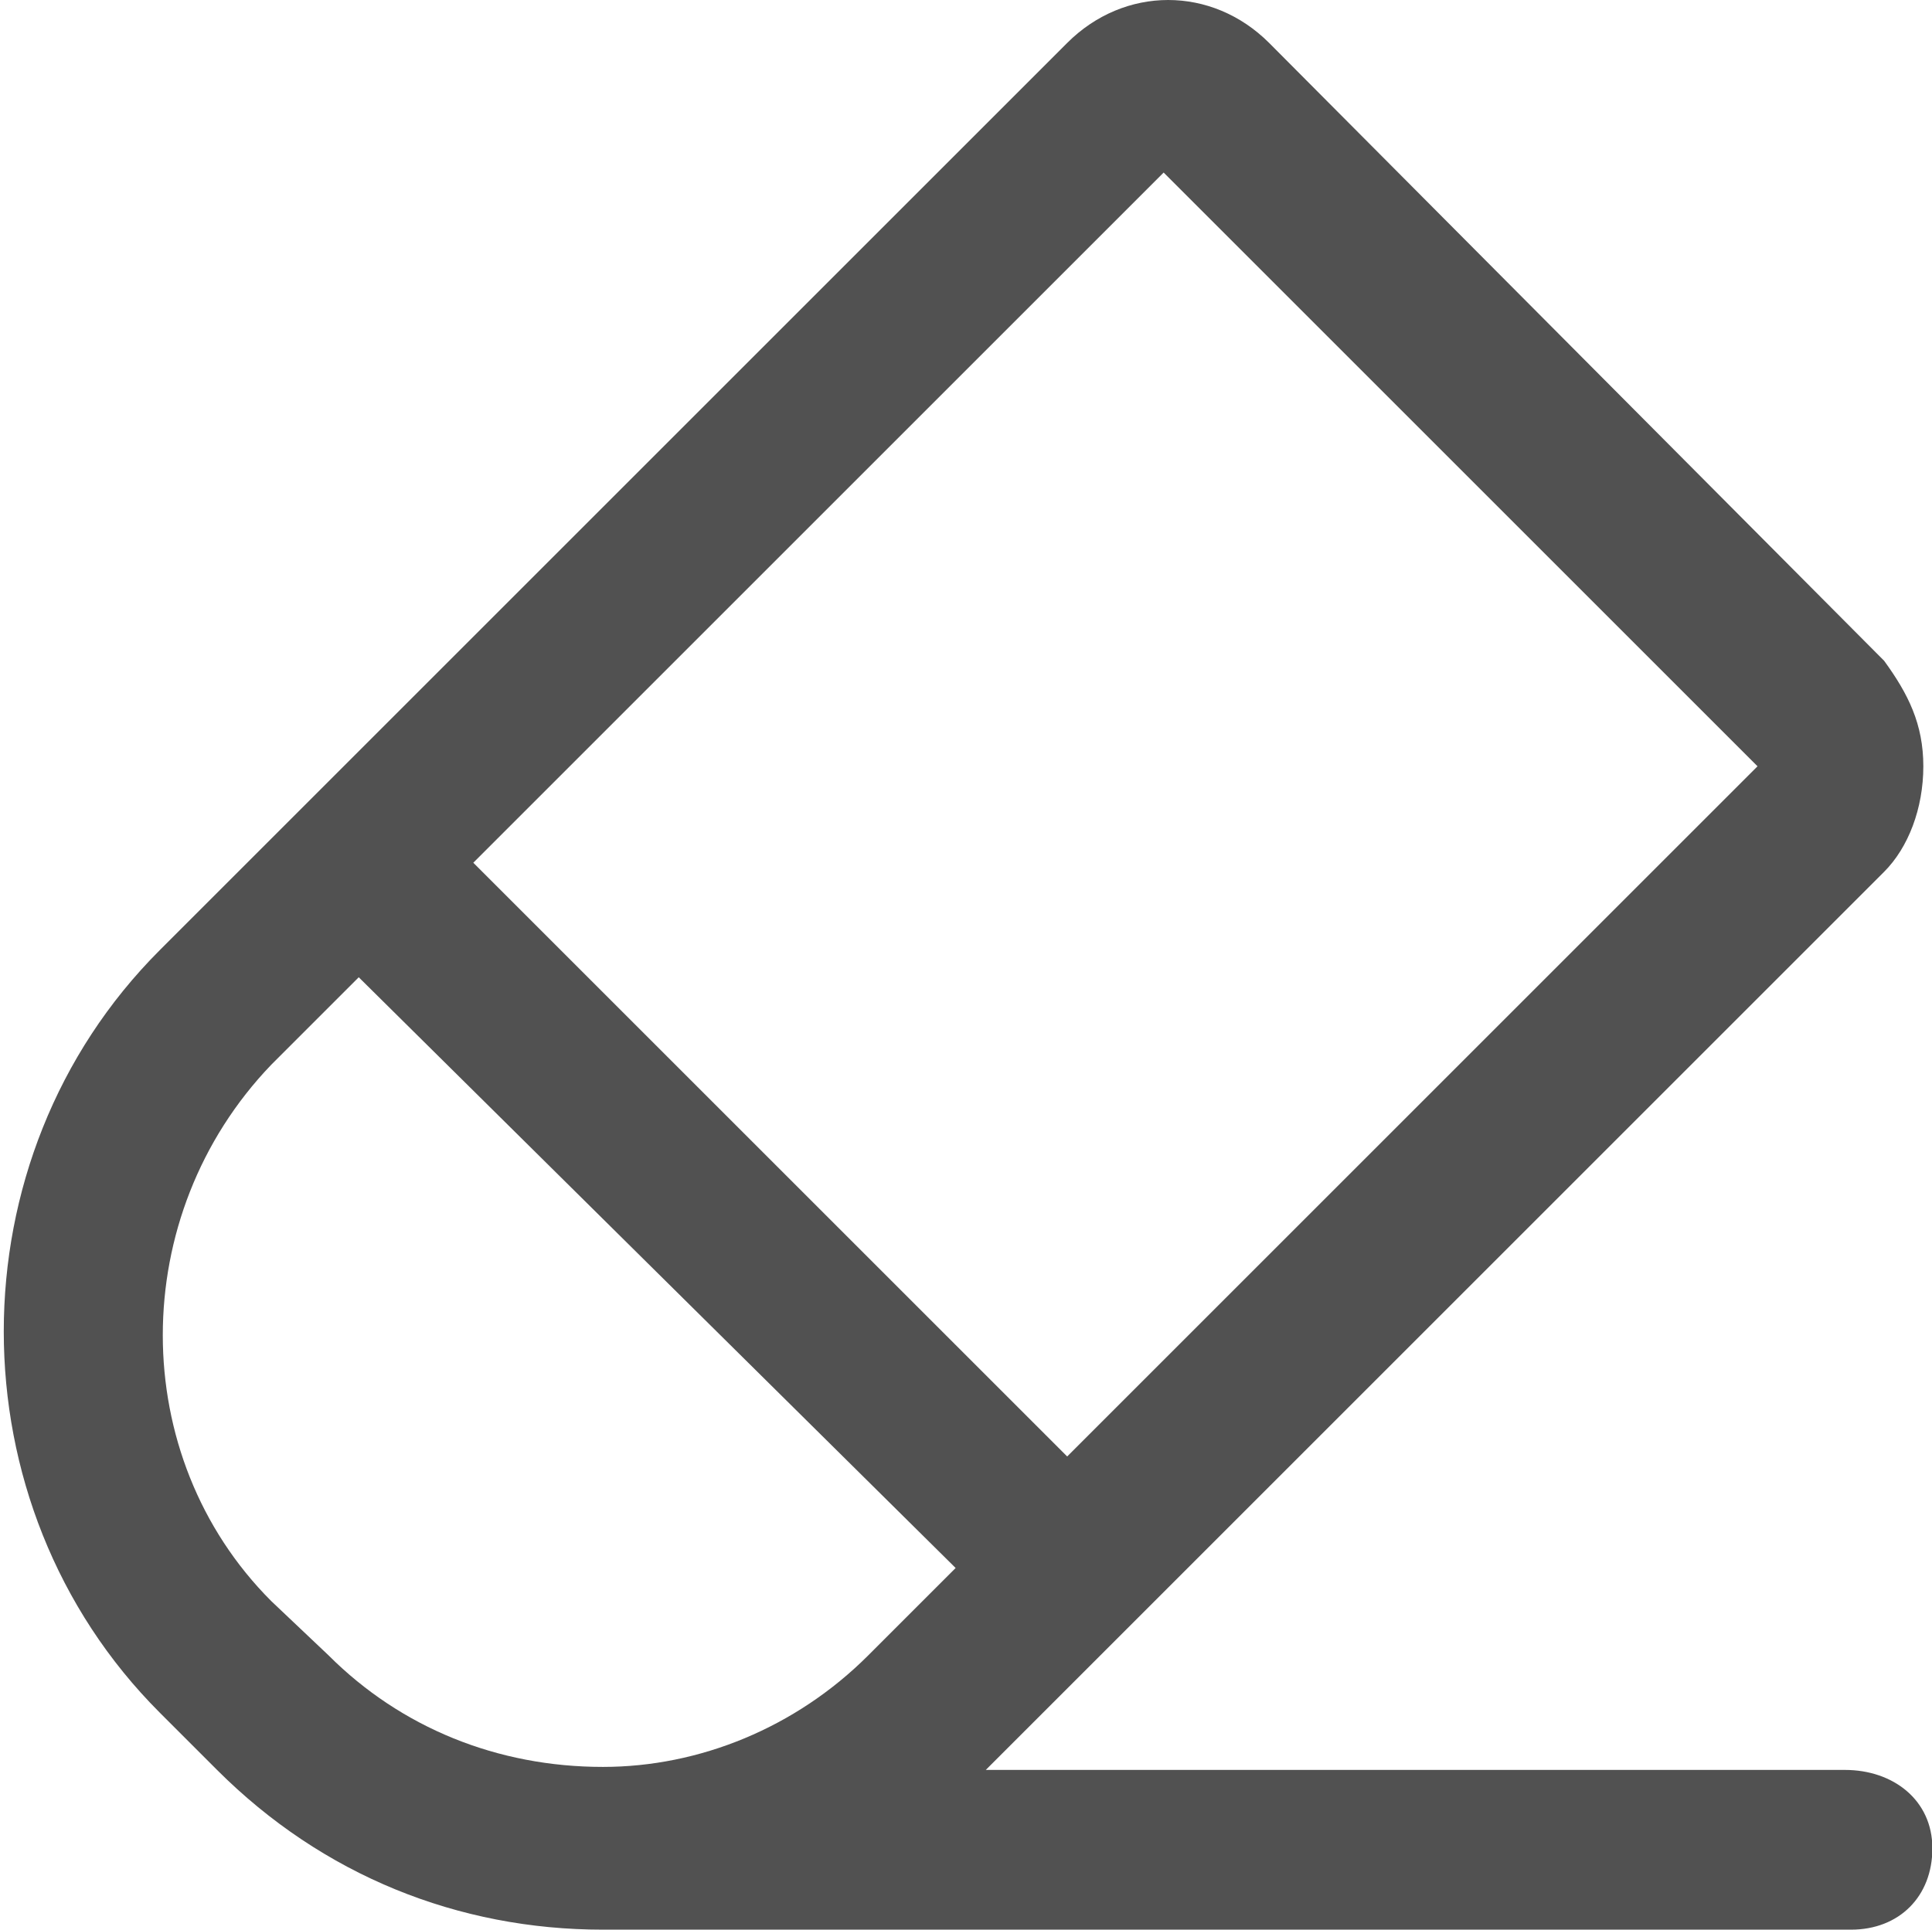
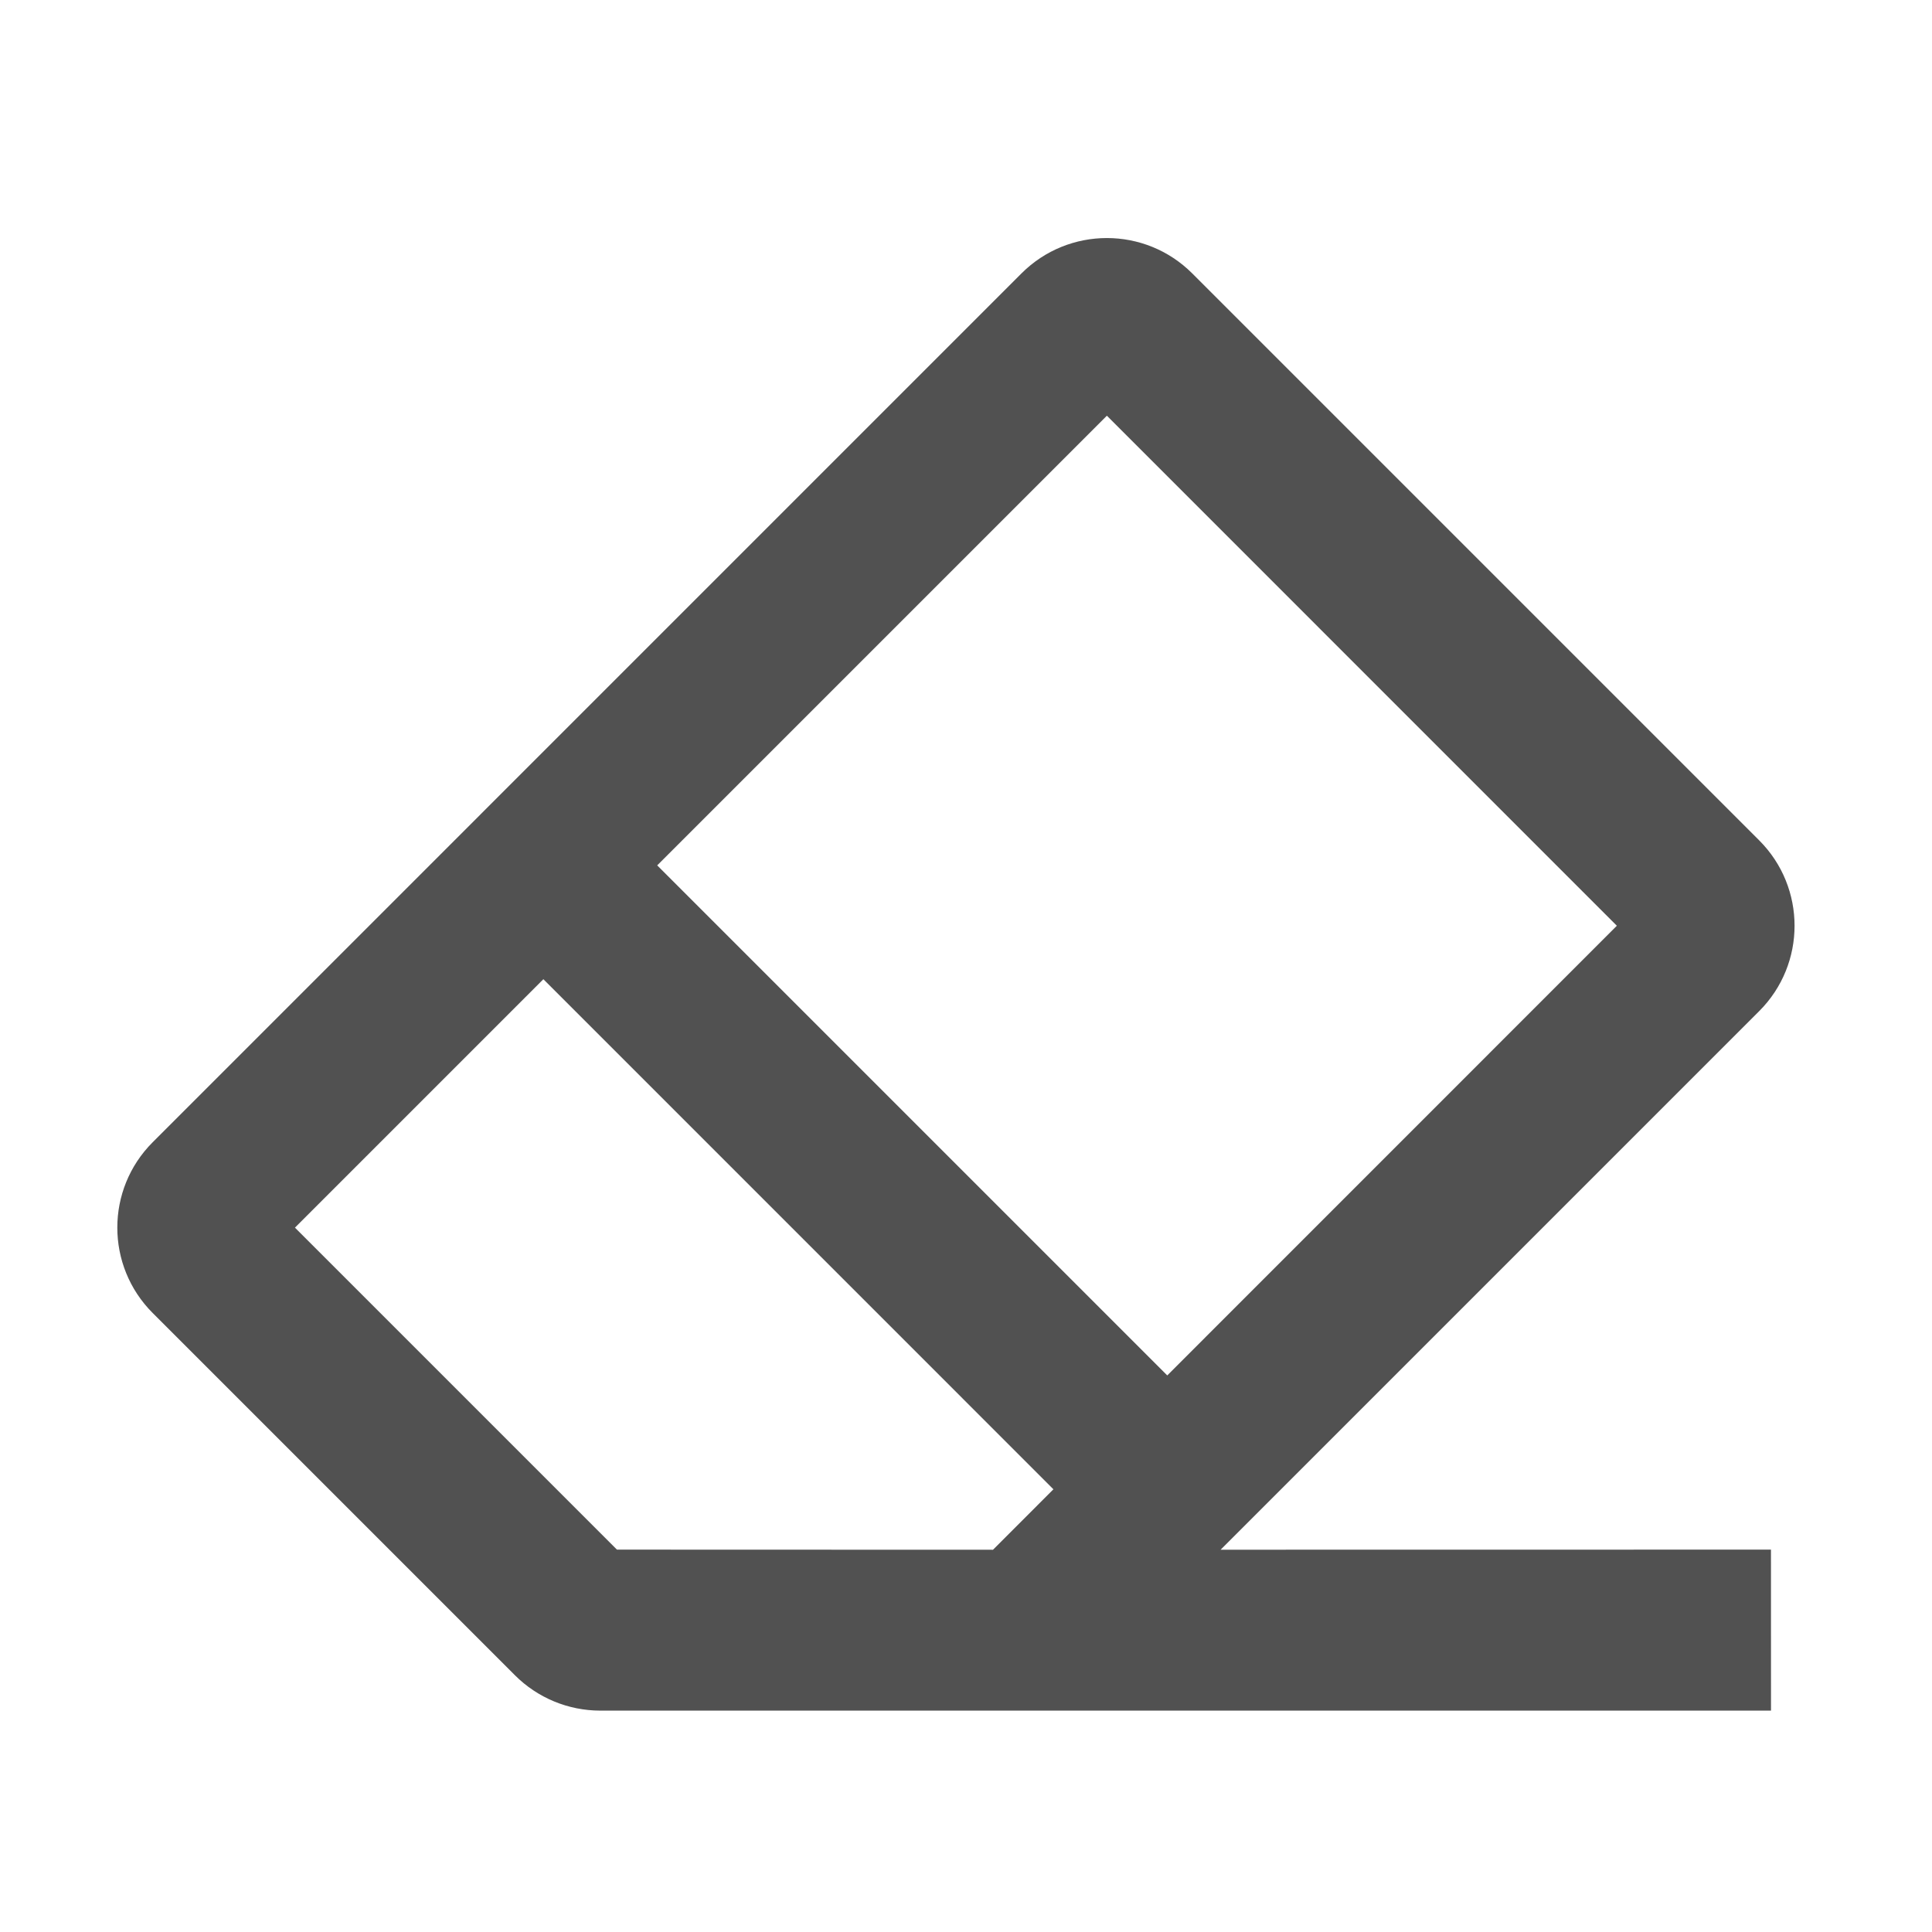
- <svg xmlns="http://www.w3.org/2000/svg" t="1742657145847" class="icon" viewBox="0 0 1025 1024" version="1.1" p-id="5754" data-spm-anchor-id="a313x.search_index.0.i2.67293a81XYIPo1" width="200.195" height="200">
-   <path d="M978.818 939.233H522.996l476.614-476.614c12.795-12.795 20.792-33.587 20.792-55.978s-7.997-38.385-20.792-55.978L673.337 22.791c-30.388-30.388-76.77-30.388-107.158 0L84.767 504.203c-110.357 110.357-110.357 294.285 0 404.642l30.388 30.388c55.978 55.978 127.95 84.767 204.72 84.767h662.141c25.59 0 43.183-17.593 43.183-43.183s-20.792-41.584-46.382-41.584z m-361.459-847.669l315.077 315.077-366.257 366.257-315.077-315.077L617.359 91.564zM143.944 849.668c-76.77-76.77-76.77-204.72 0-284.689l46.382-46.382L507.002 832.075l-46.382 46.382c-38.385 38.385-89.565 59.177-140.745 59.177-55.978 0-107.158-20.792-145.543-59.177L143.944 849.668z" p-id="5755" fill="#515151" />
+ <svg xmlns="http://www.w3.org/2000/svg" t="1742662206754" class="icon" viewBox="0 0 1024 1024" version="1.1" p-id="22693" width="200" height="200">
+   <path d="M541.397 144.917a64 64 0 0 1 90.517 0l300.501 300.501a64 64 0 0 1 0 90.496L646.955 821.376l291.691-0.043 0.021 85.333H318.144a64 64 0 0 1-45.227-18.752l-192-192a64 64 0 0 1 0-90.496L541.397 144.917z m-15.083 676.48l32.021-32.043L288 518.997 156.331 650.667l170.667 170.667 199.317 0.064zM348.331 458.667L618.667 729.003 856.96 490.667 586.667 220.331 348.331 458.667z" fill="#515151" p-id="22694" />
</svg>
